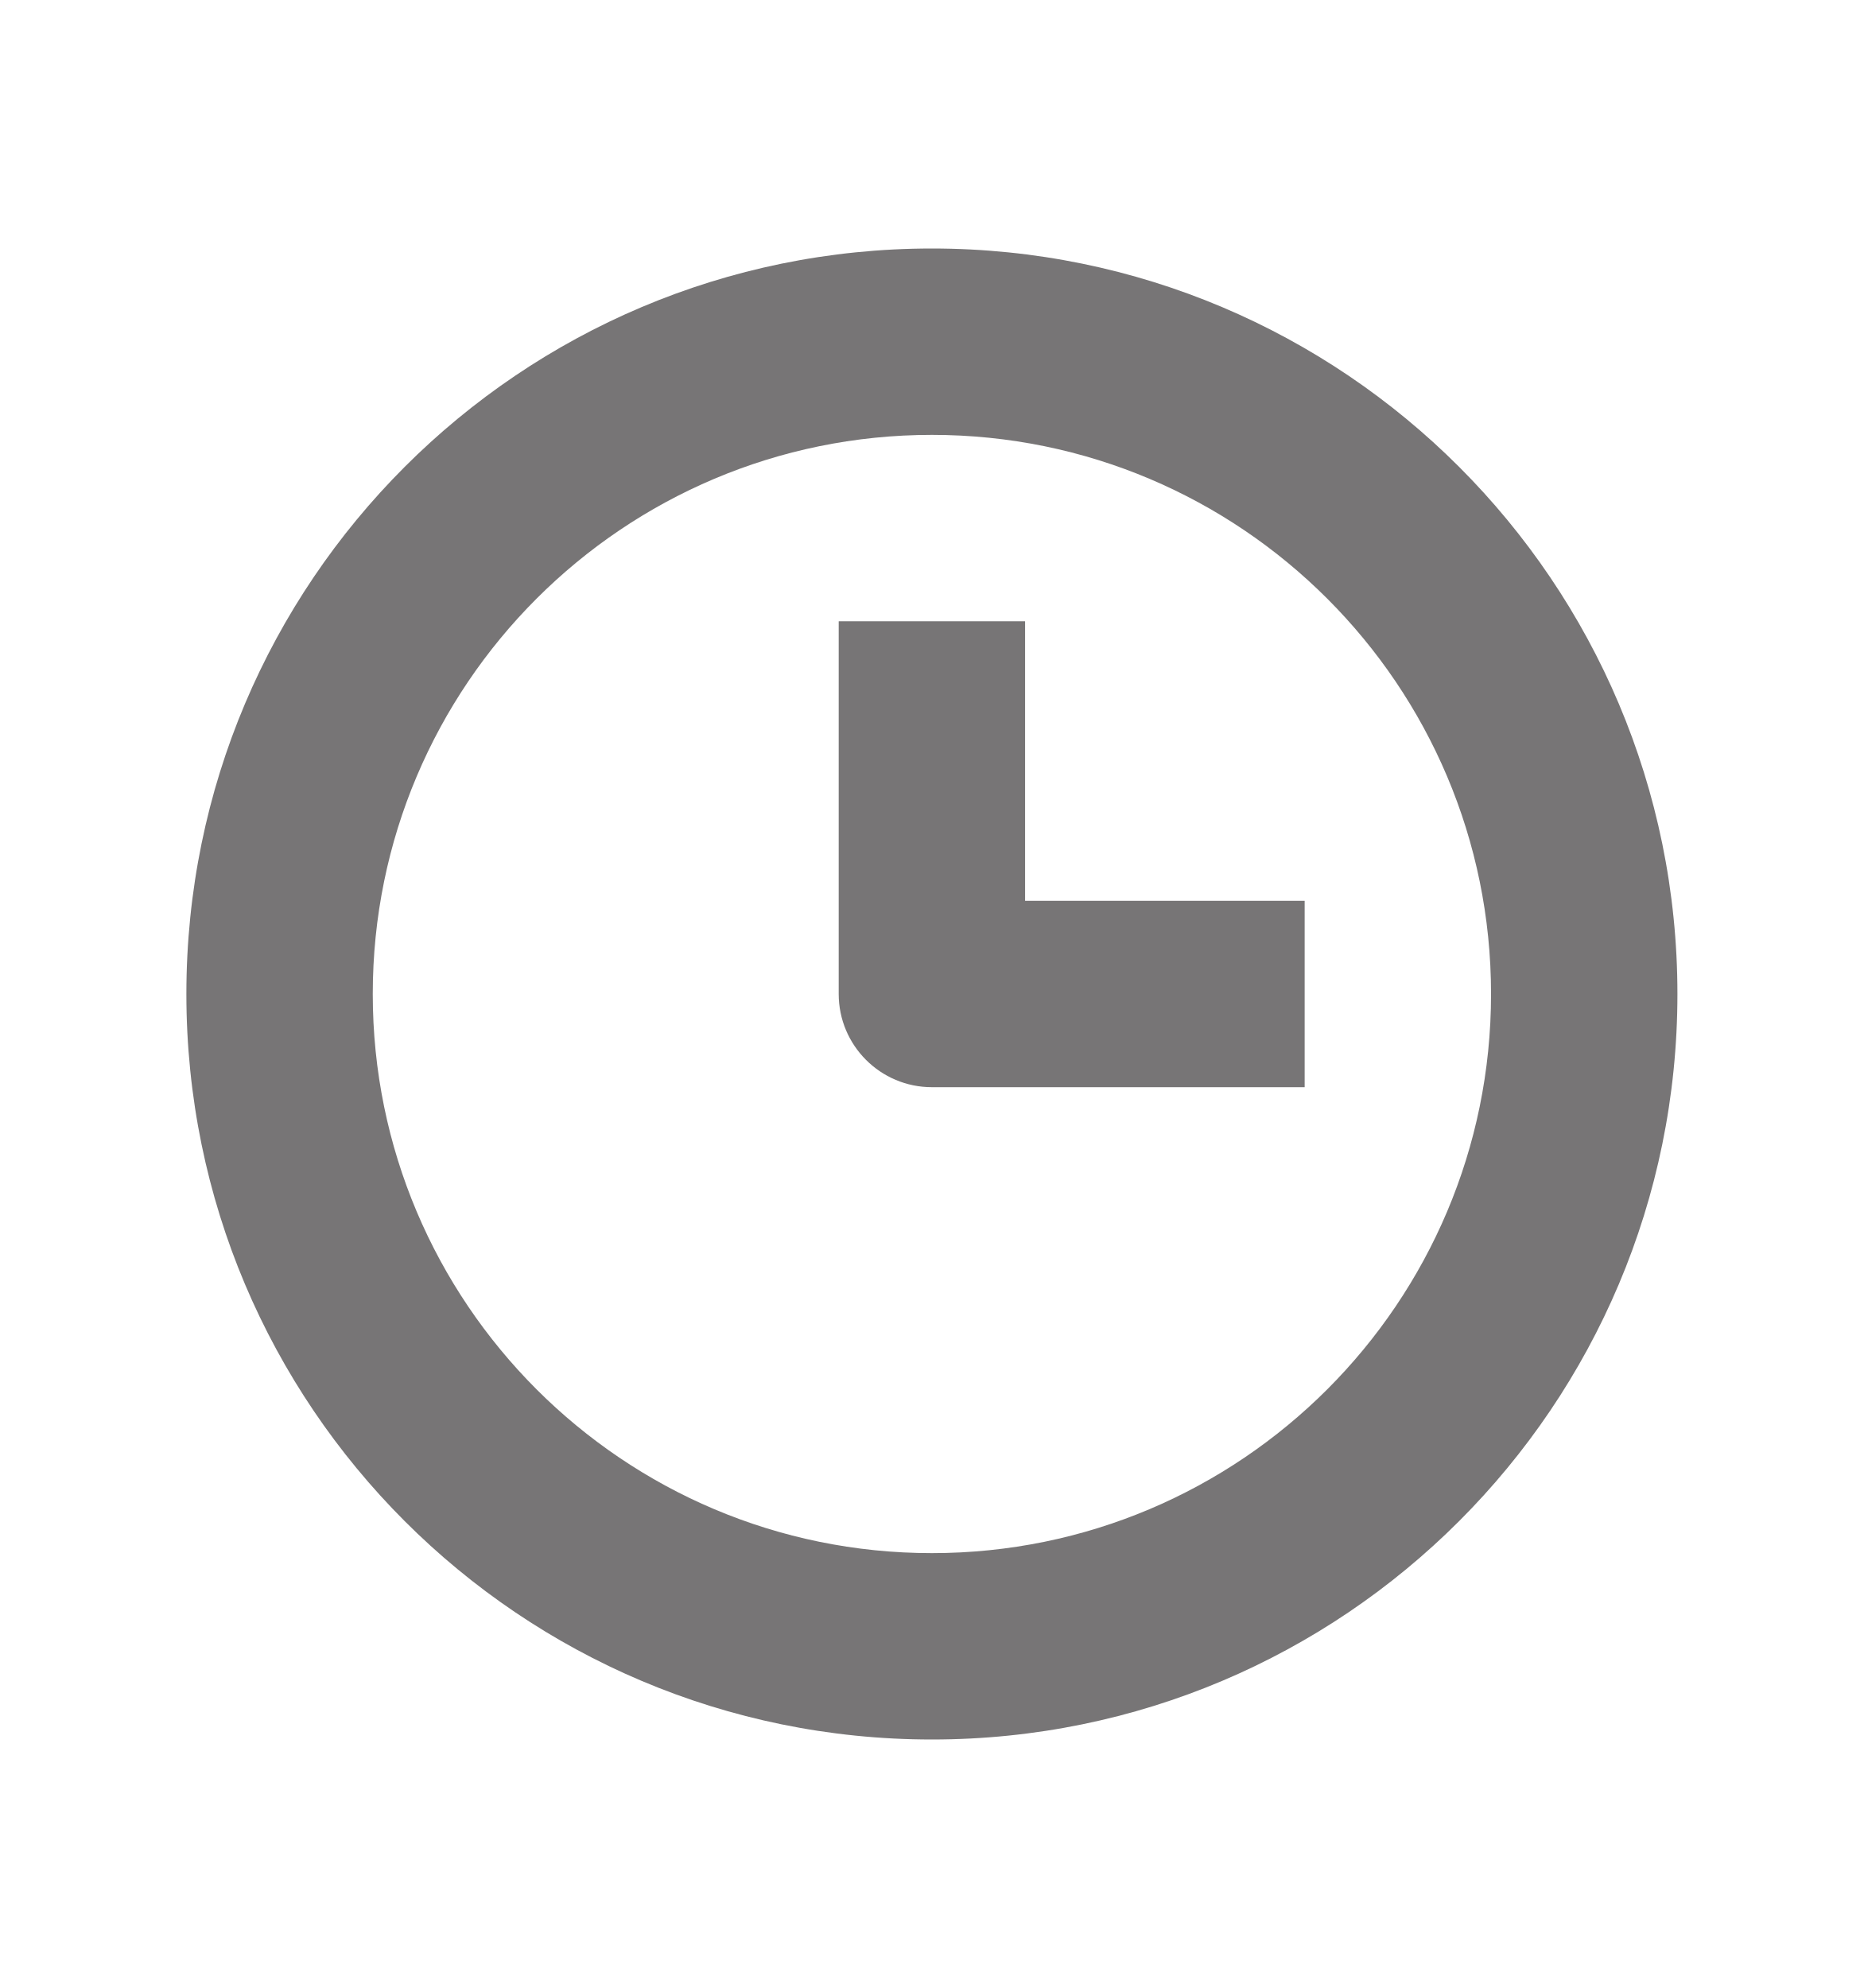
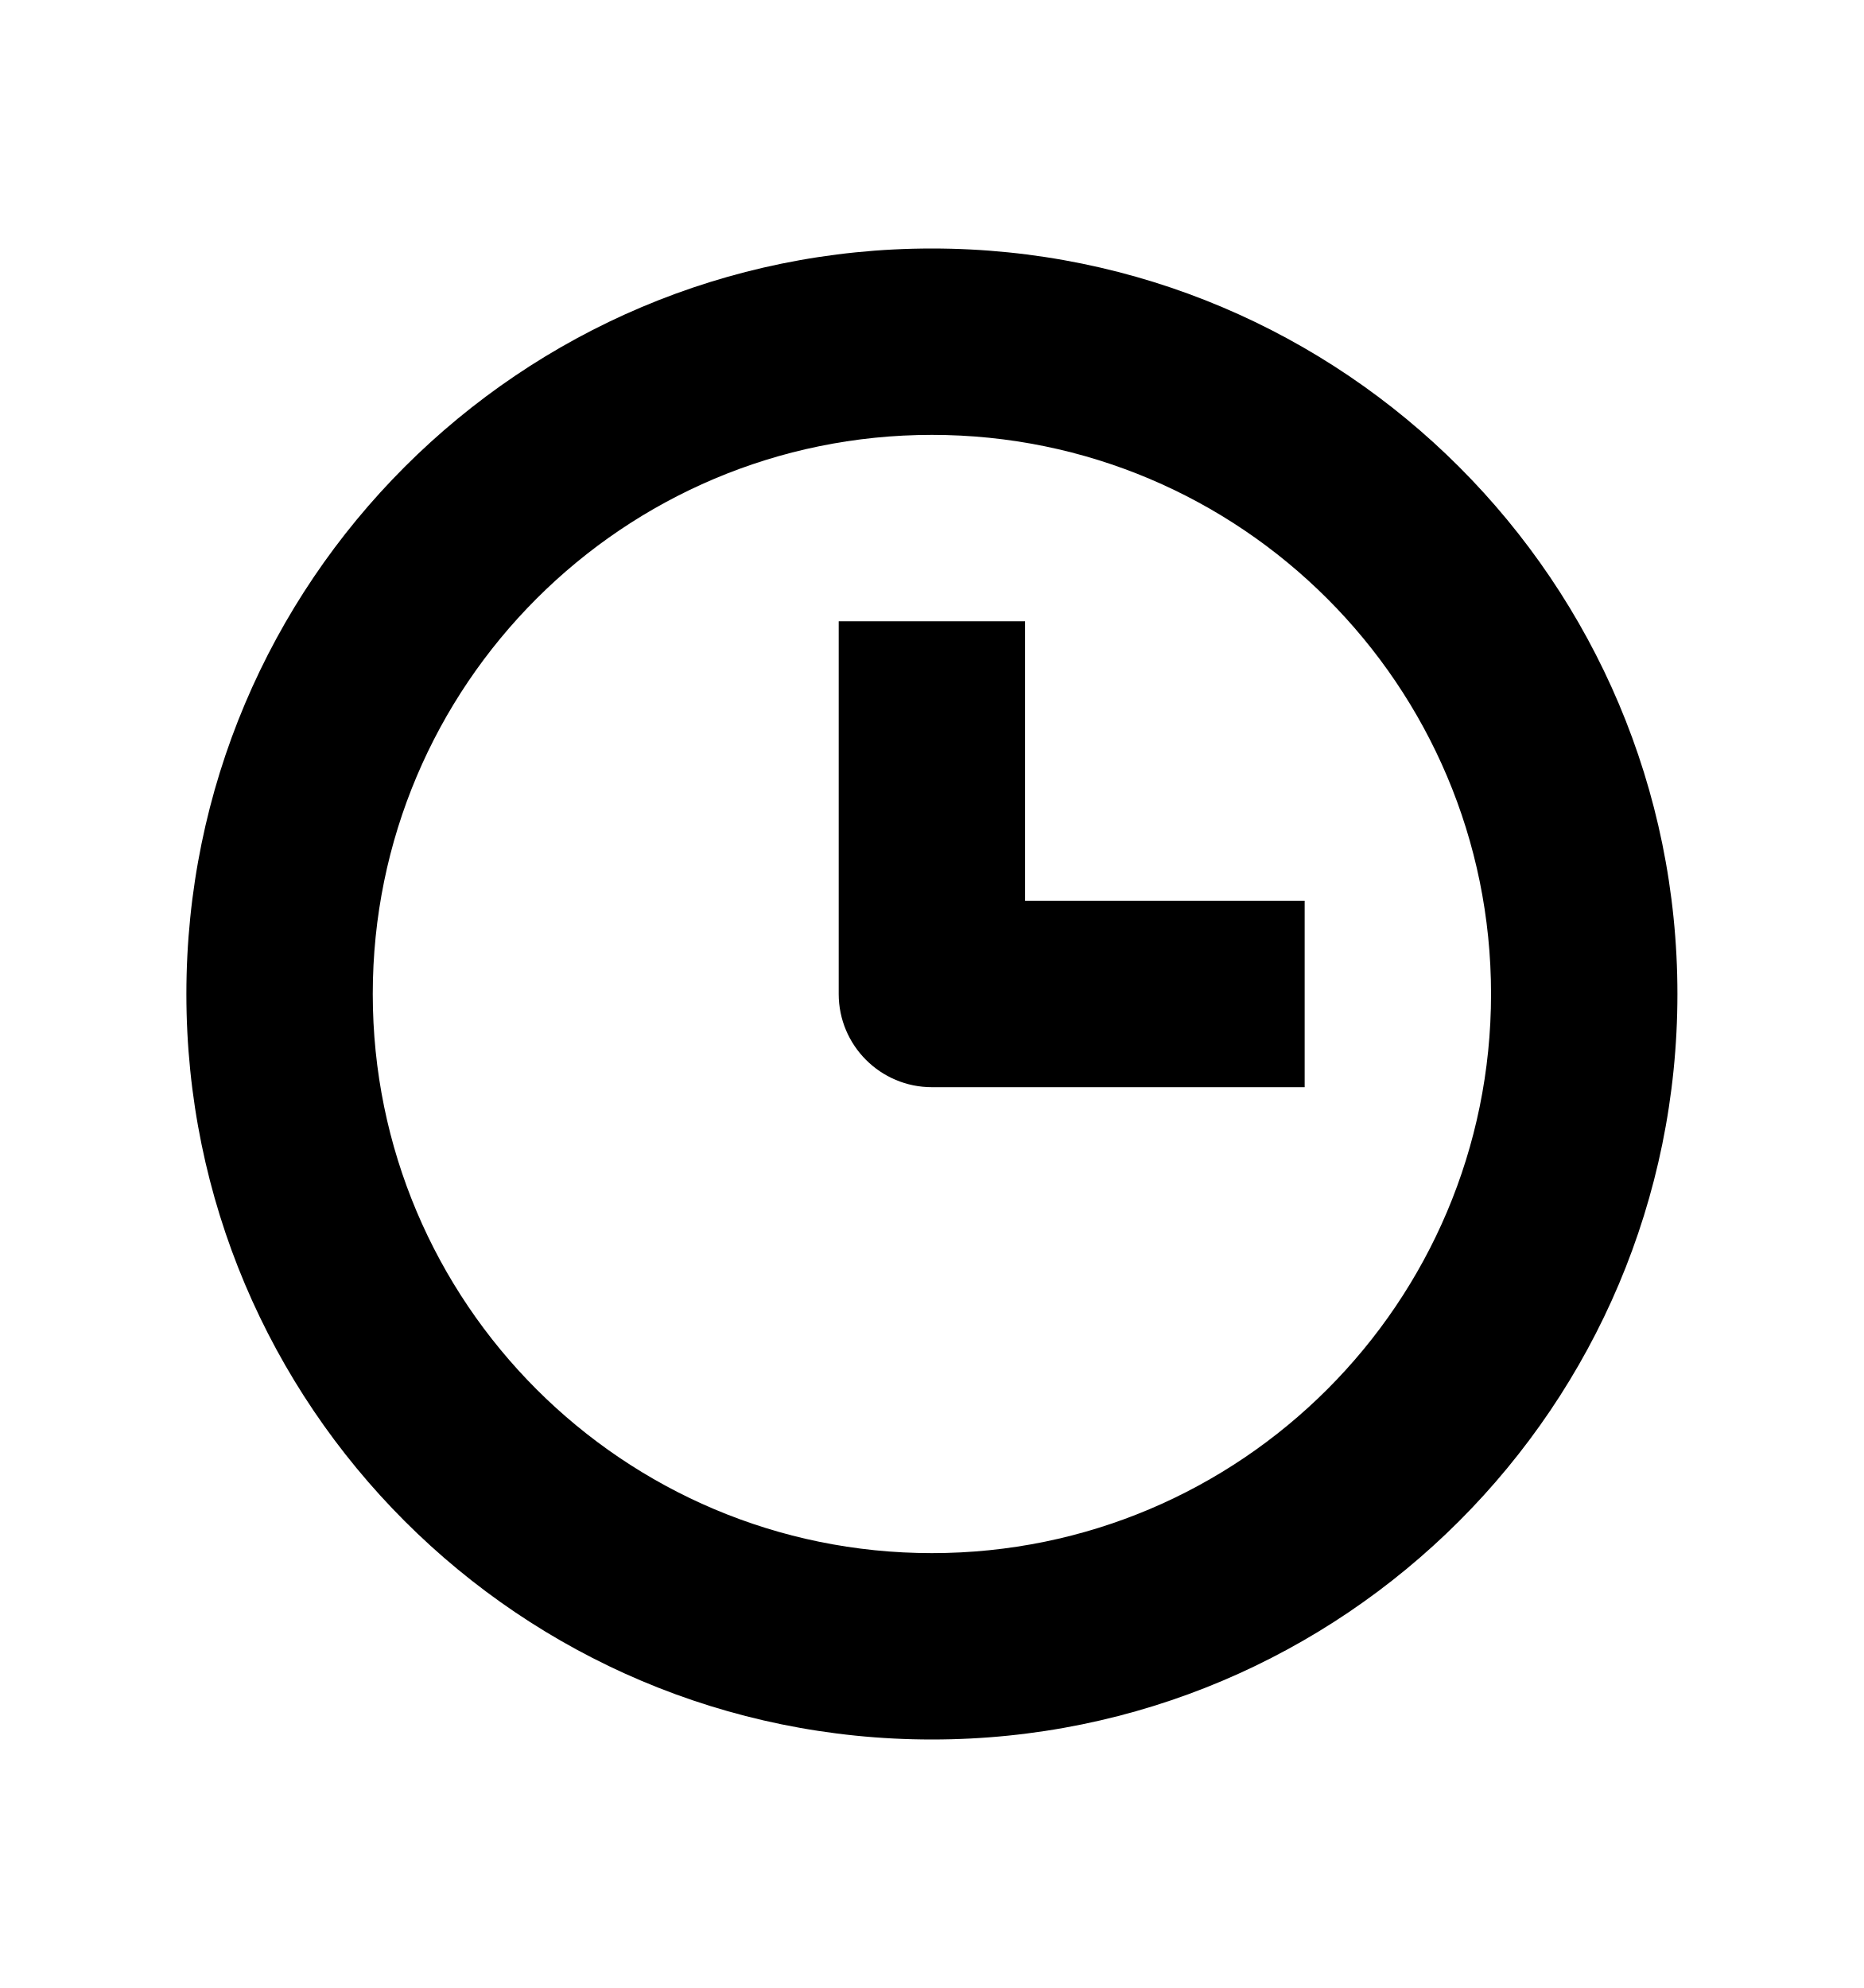
<svg xmlns="http://www.w3.org/2000/svg" width="15" height="16" viewBox="0 0 15 16" fill="none">
-   <path d="M6.75 5H8.25V7.25H10.5V8.75H7.5C7.086 8.75 6.75 8.414 6.75 8V5Z" fill="#777576" />
-   <path fill-rule="evenodd" clip-rule="evenodd" d="M7.5 2C4.186 2 1.5 4.686 1.5 8C1.5 11.314 4.186 14 7.5 14C10.814 14 13.5 11.314 13.5 8C13.5 4.686 10.814 2 7.5 2ZM3 8C3 5.515 5.015 3.5 7.5 3.5C9.985 3.5 12 5.515 12 8C12 10.485 9.985 12.5 7.5 12.5C5.015 12.5 3 10.485 3 8Z" fill="#777576" />
+   <path d="M6.75 5H8.25V7.25H10.5V8.75H7.5C7.086 8.75 6.75 8.414 6.75 8V5Z" fill="currentColor" />
+   <path fill-rule="evenodd" clip-rule="evenodd" d="M7.5 2C4.186 2 1.5 4.686 1.5 8C1.5 11.314 4.186 14 7.5 14C10.814 14 13.5 11.314 13.5 8C13.5 4.686 10.814 2 7.5 2ZM3 8C3 5.515 5.015 3.5 7.5 3.5C9.985 3.5 12 5.515 12 8C12 10.485 9.985 12.5 7.5 12.5C5.015 12.5 3 10.485 3 8Z" fill="currentColor" />
</svg>
